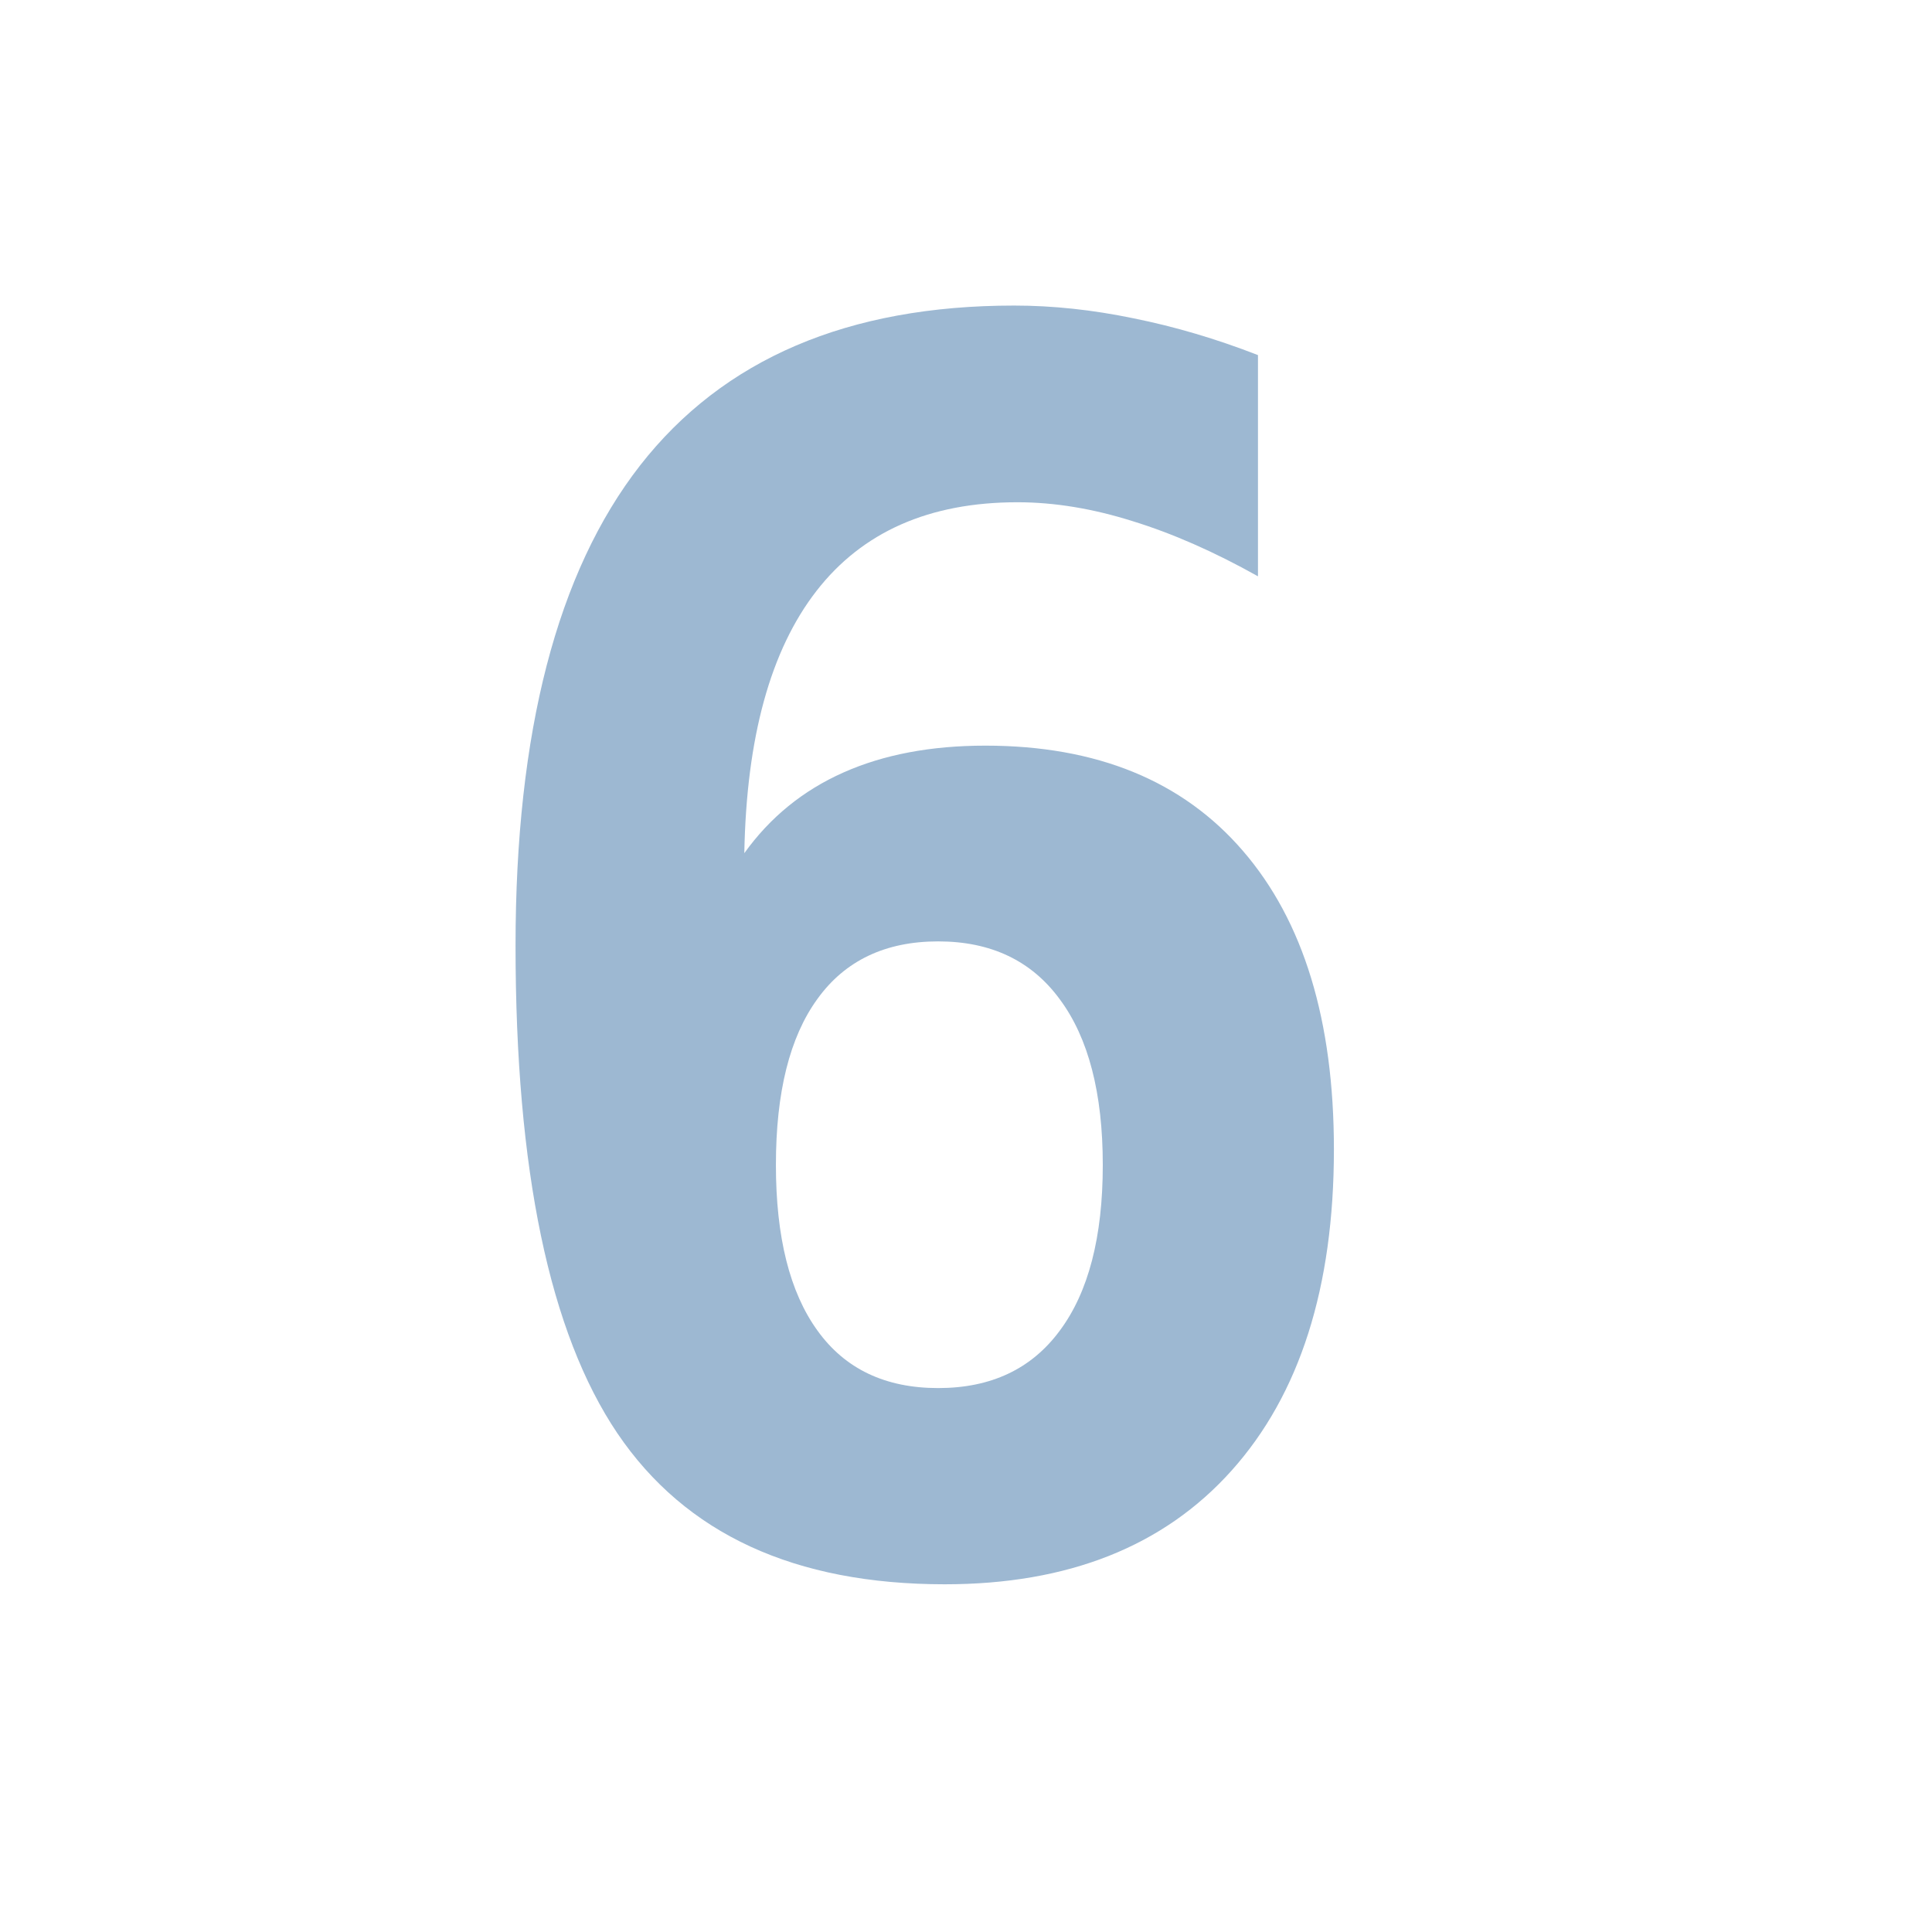
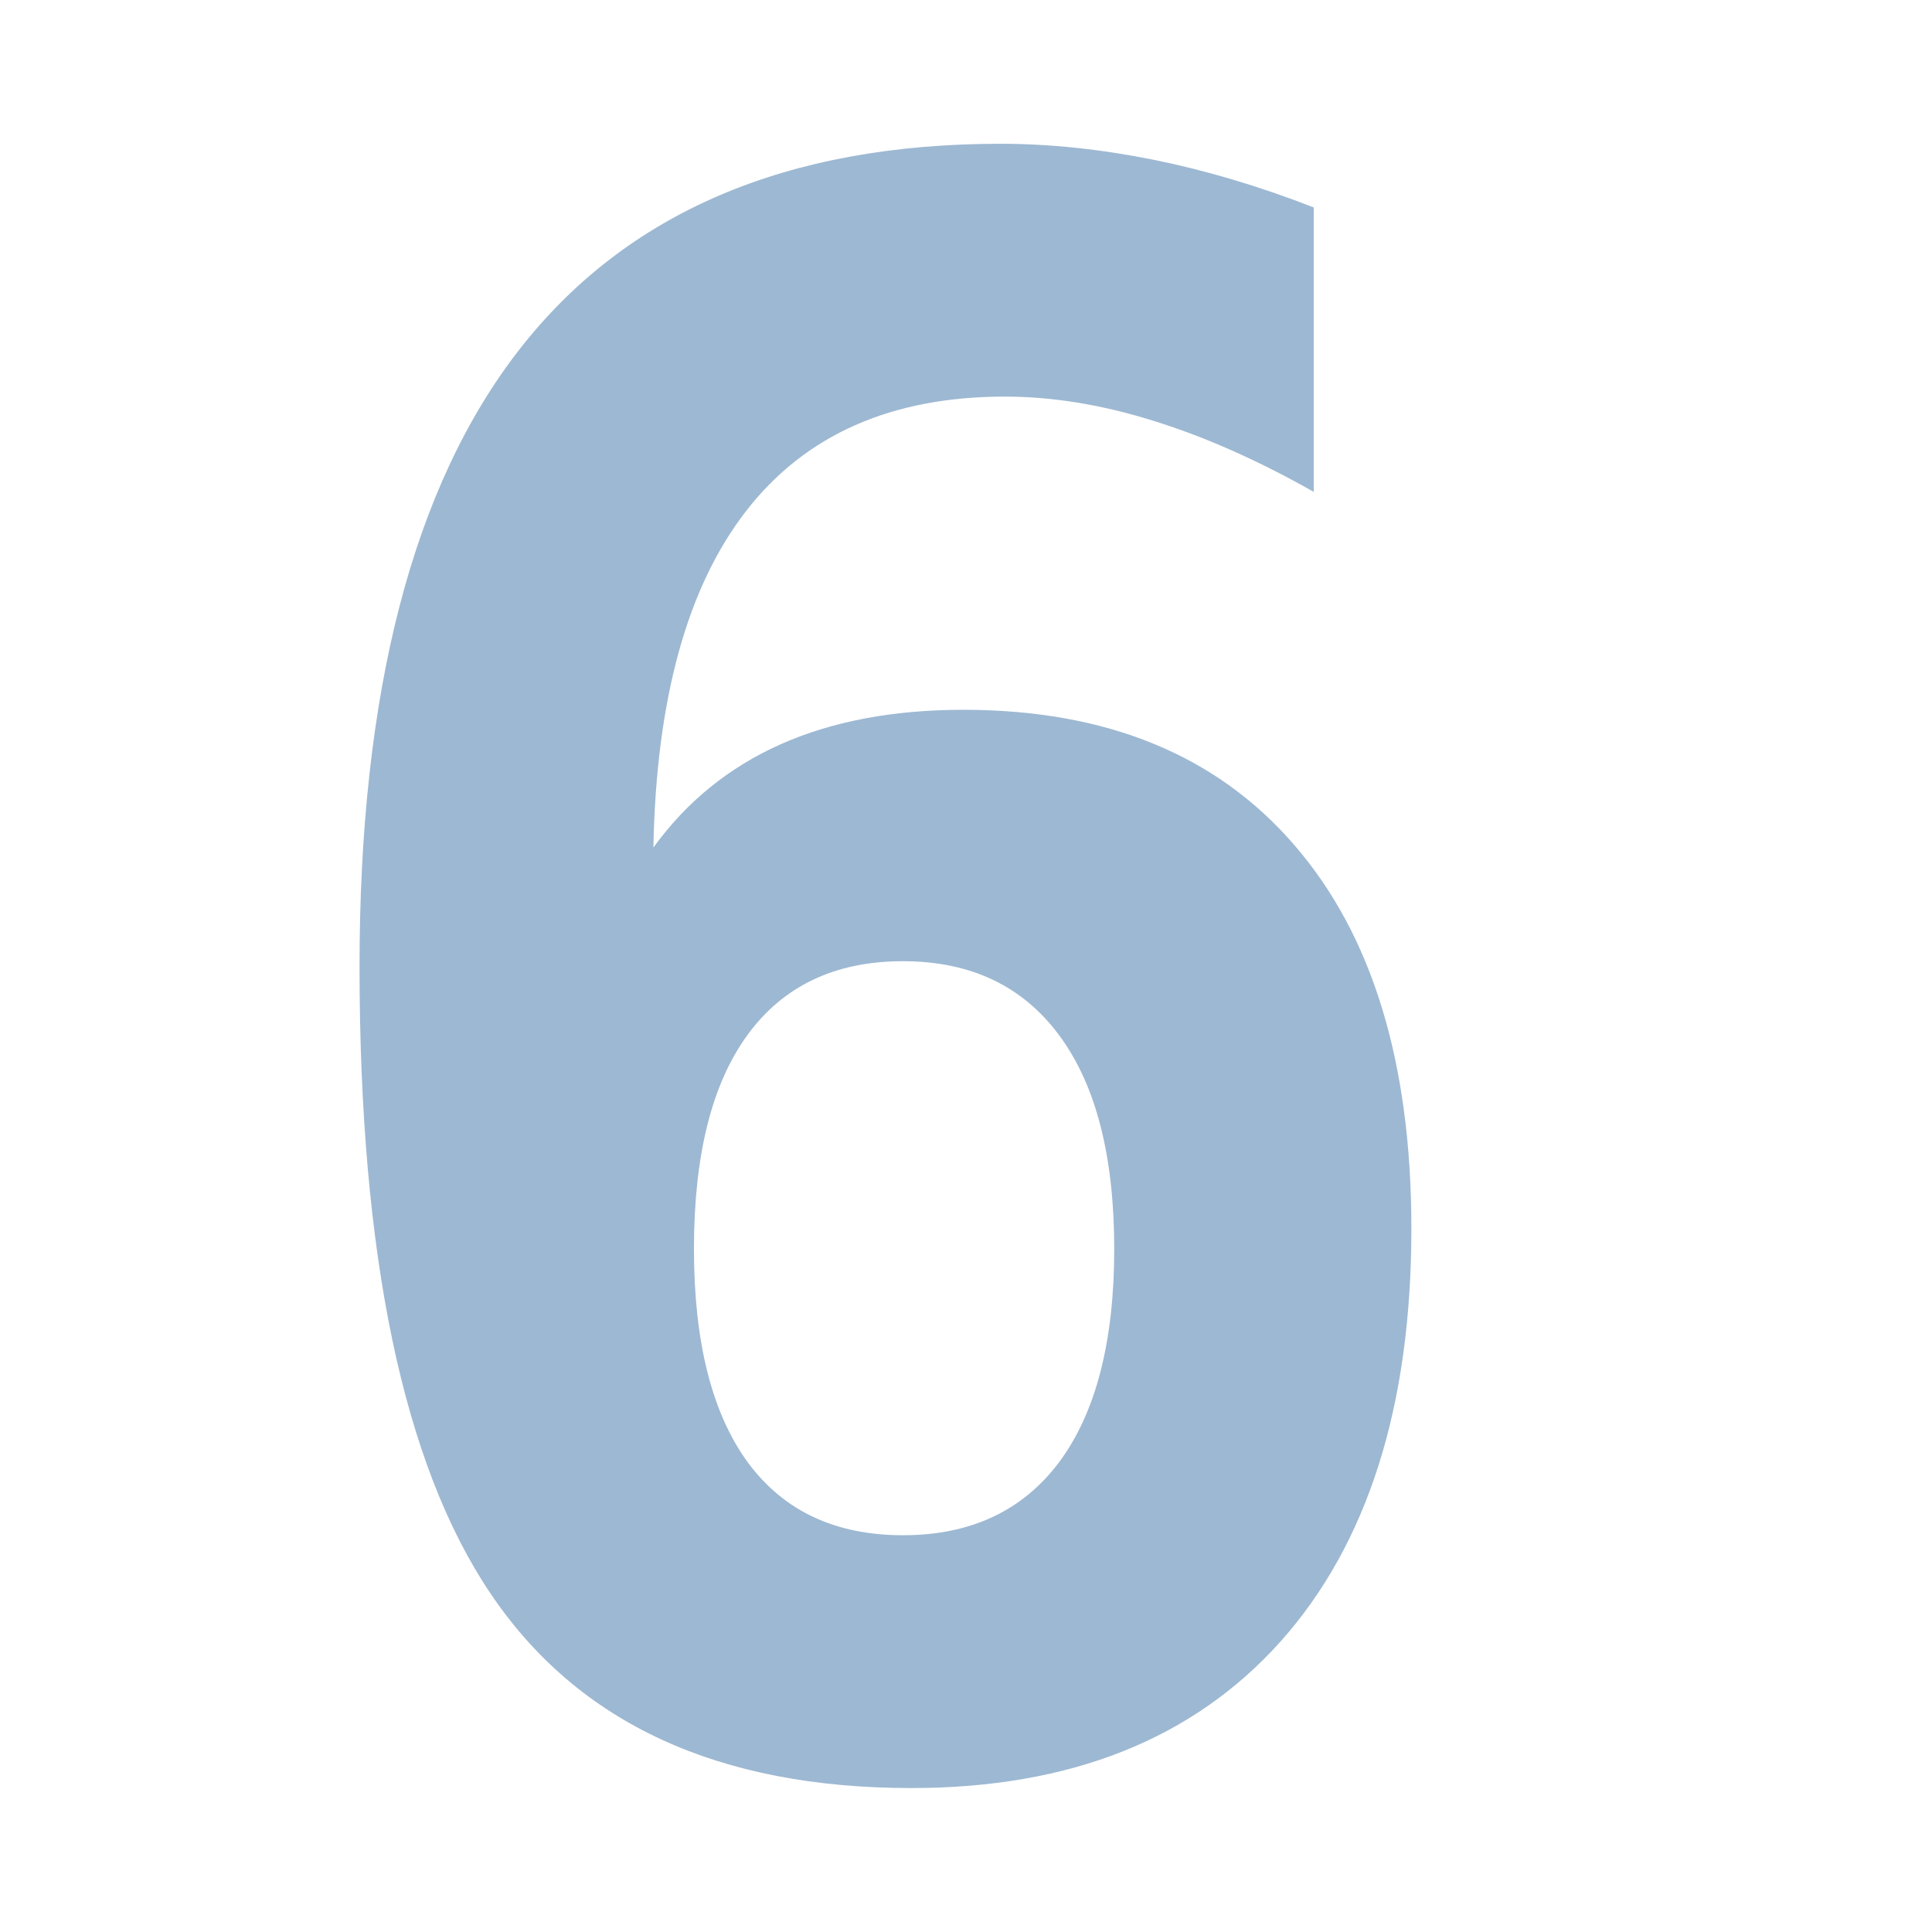
<svg xmlns="http://www.w3.org/2000/svg" width="64" height="64" id="svg3767" version="1.1">
  <defs id="defs3769" />
  <g id="layer1" transform="translate(0,-988.3622)">
    <text xml:space="preserve" style="font-size:20px;font-style:normal;font-variant:normal;font-weight:normal;font-stretch:normal;line-height:125%;letter-spacing:0px;word-spacing:0px;fill:#000000;fill-opacity:1;stroke:none;font-family:Cantarell;-inkscape-font-specification:Cantarell" x="28.284" y="32.685" id="text4299" transform="translate(0,988.3622)">
      <tspan id="tspan4301" x="28.284" y="32.685" />
    </text>
    <text xml:space="preserve" style="font-size:20px;font-style:normal;font-variant:normal;font-weight:normal;font-stretch:normal;line-height:125%;letter-spacing:0px;word-spacing:0px;fill:#2e3436;fill-opacity:1;stroke:none;font-family:Cantarell;-inkscape-font-specification:Cantarell" x="9.975" y="1046.501" id="text4303">
-       <tspan id="tspan4305" x="13.5" y="1040" style="font-size:56px;font-style:normal;font-variant:normal;font-weight:bold;font-stretch:normal;fill:#9db8d2;font-family:Monospace;-inkscape-font-specification:Monospace Bold;fill-opacity:1">6</tspan>
+       <tspan id="tspan4305" x="7.3" y="1046.501" style="font-size:72px;font-style:normal;font-variant:normal;font-weight:bold;font-stretch:normal;fill:#9db8d2;font-family:Monospace;-inkscape-font-specification:Monospace Bold;fill-opacity:1">6</tspan>
    </text>
  </g>
</svg>
